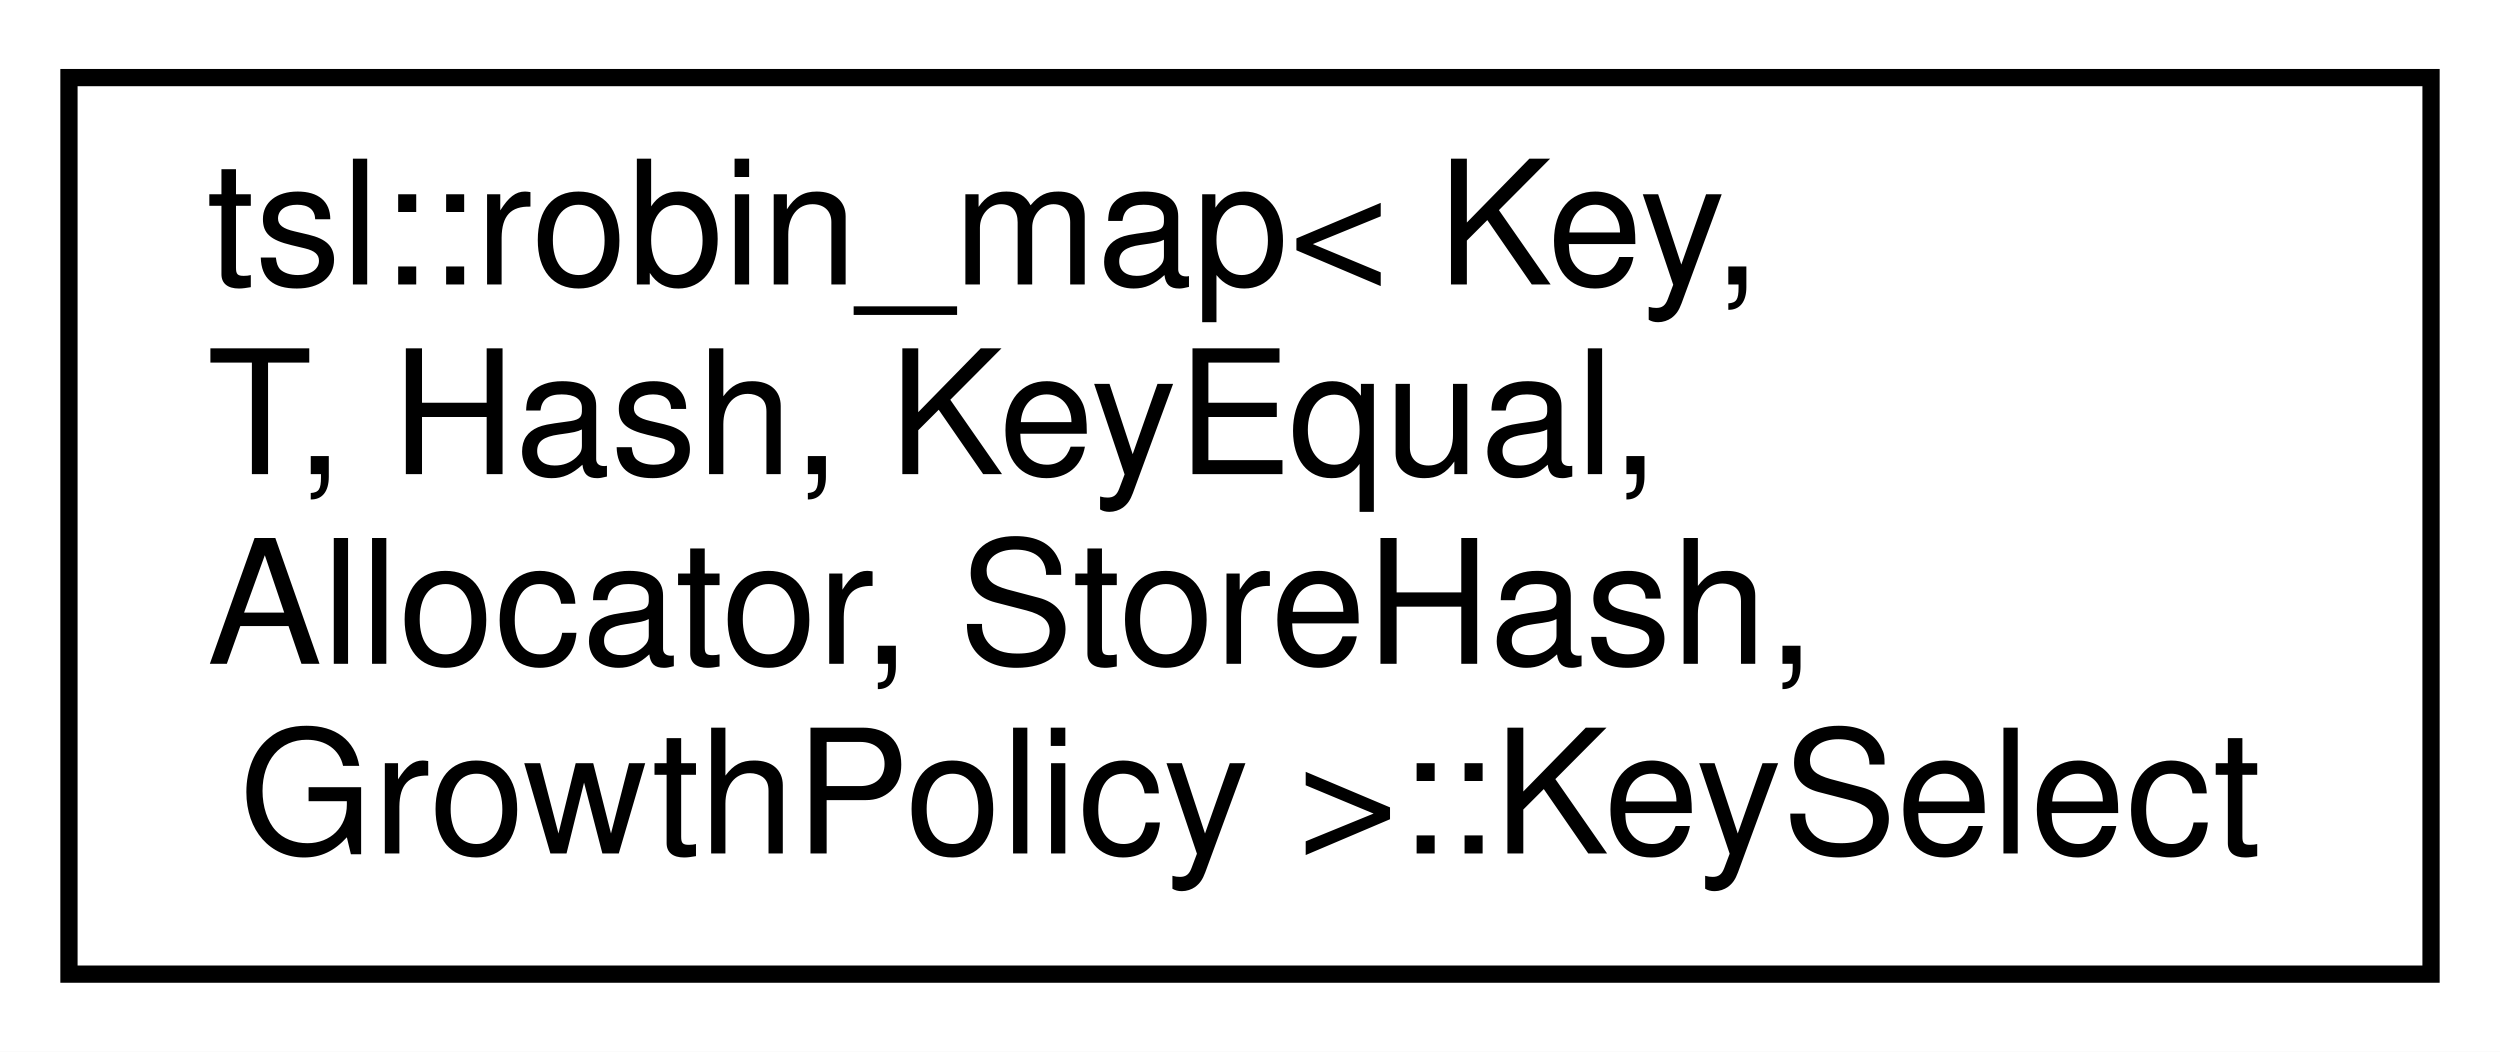
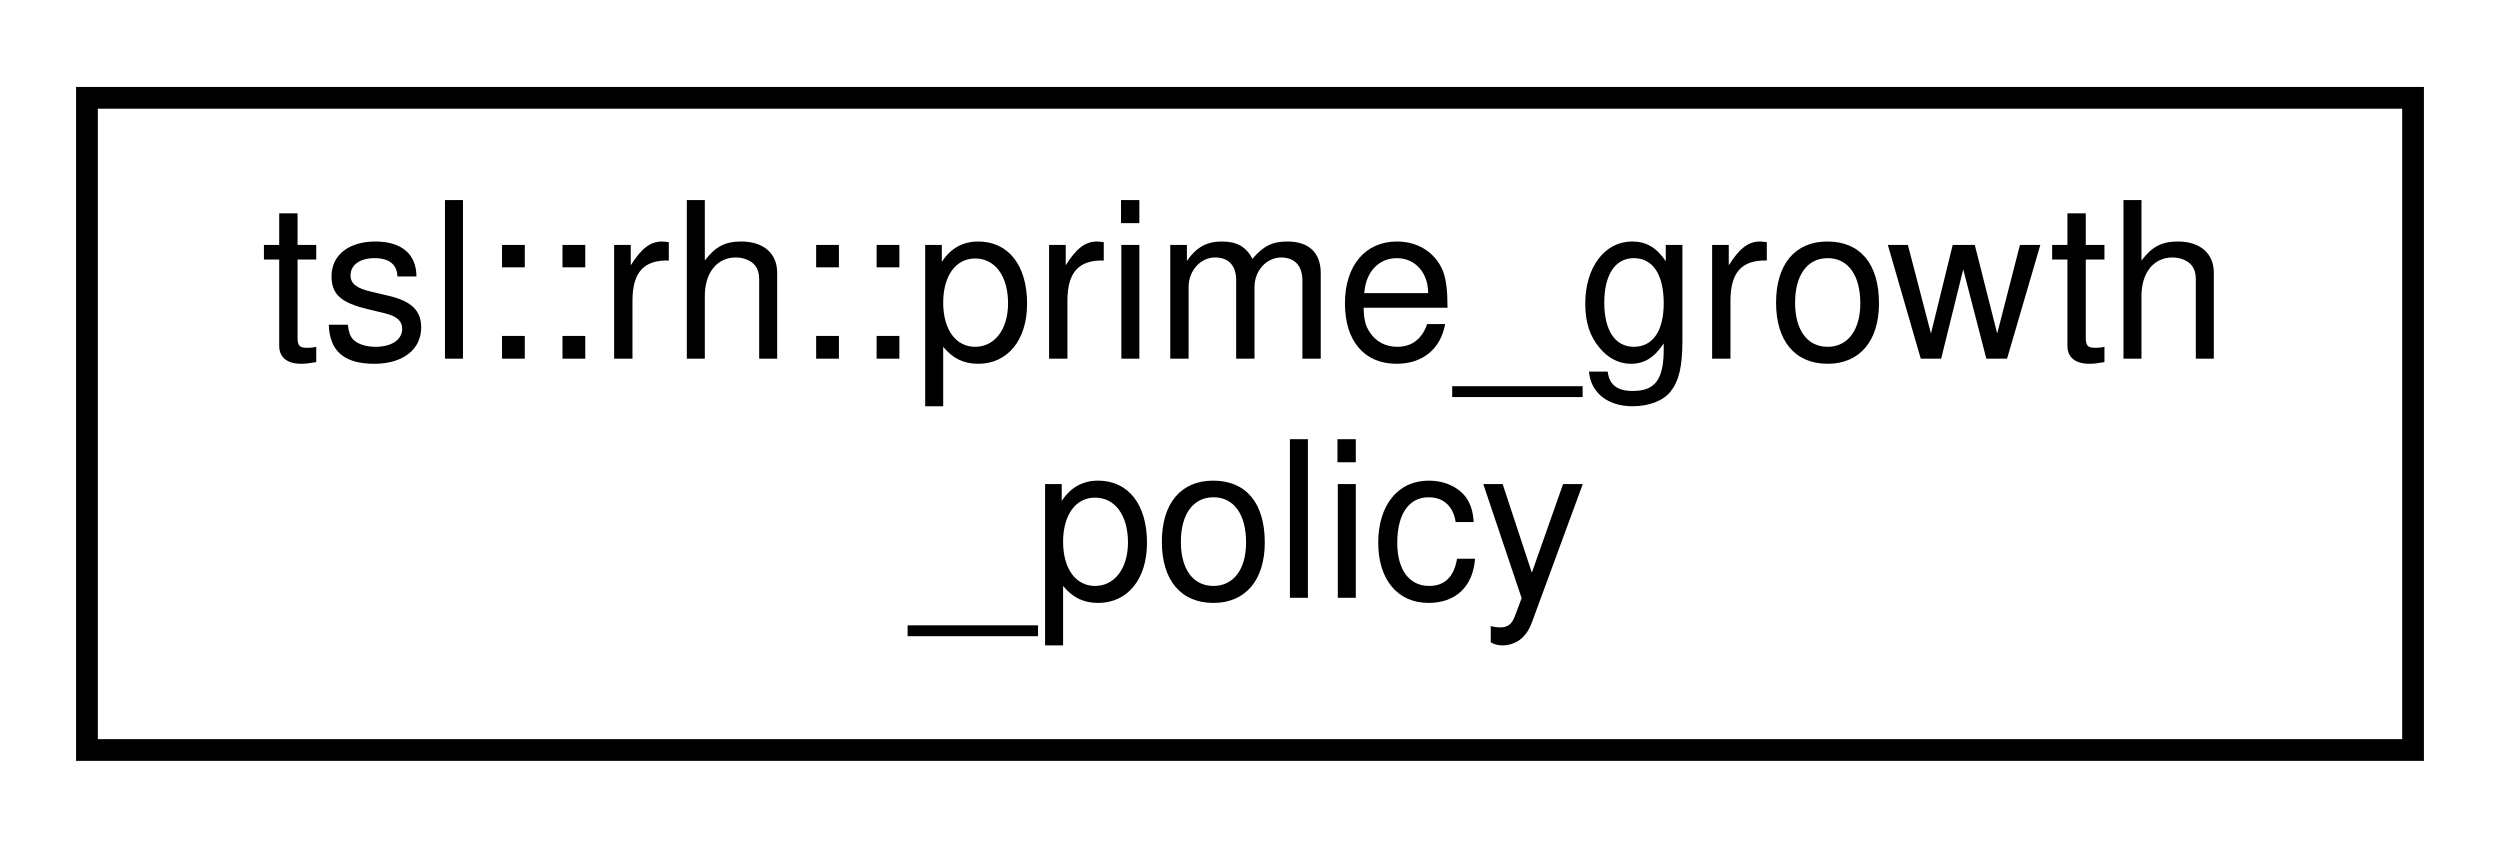
- <svg xmlns="http://www.w3.org/2000/svg" xmlns:xlink="http://www.w3.org/1999/xlink" width="145pt" height="61pt" viewBox="0.00 0.00 145.00 61.00">
-   <g id="graph0" class="graph" transform="scale(1 1) rotate(0) translate(4 57)">
-     <polygon fill="white" stroke="transparent" points="-4,4 -4,-57 141,-57 141,4 -4,4" />
+ <svg xmlns="http://www.w3.org/2000/svg" xmlns:xlink="http://www.w3.org/1999/xlink" width="115pt" height="39pt" viewBox="0.00 0.00 115.00 39.00">
+   <g id="graph0" class="graph" transform="scale(1 1) rotate(0) translate(4 35)">
+     <polygon fill="white" stroke="transparent" points="-4,4 -4,-35 111,-35 111,4 -4,4" />
    <g id="node1" class="node">
      <g id="a_node1">
-         <a xlink:href="classtsl_1_1robin__map_1_1KeySelect.html" target="_top" xlink:title=" ">
-           <polygon fill="white" stroke="black" points="0,-0.5 0,-52.5 137,-52.5 137,-0.5 0,-0.5" />
-           <text text-anchor="start" x="8" y="-40.5" font-family="Helvetica,sans-Serif" font-size="10.00">tsl::robin_map&lt; Key,</text>
-           <text text-anchor="start" x="8" y="-29.5" font-family="Helvetica,sans-Serif" font-size="10.00"> T, Hash, KeyEqual,</text>
-           <text text-anchor="start" x="8" y="-18.5" font-family="Helvetica,sans-Serif" font-size="10.00"> Allocator, StoreHash,</text>
-           <text text-anchor="middle" x="68.5" y="-7.5" font-family="Helvetica,sans-Serif" font-size="10.00"> GrowthPolicy &gt;::KeySelect</text>
+         <a xlink:href="classtsl_1_1rh_1_1prime__growth__policy.html" target="_top" xlink:title=" ">
+           <polygon fill="white" stroke="black" points="0,-0.5 0,-30.5 107,-30.5 107,-0.5 0,-0.5" />
+           <text text-anchor="start" x="8" y="-18.5" font-family="Helvetica,sans-Serif" font-size="10.00">tsl::rh::prime_growth</text>
+           <text text-anchor="middle" x="53.5" y="-7.5" font-family="Helvetica,sans-Serif" font-size="10.00">_policy</text>
        </a>
      </g>
    </g>
  </g>
</svg>
